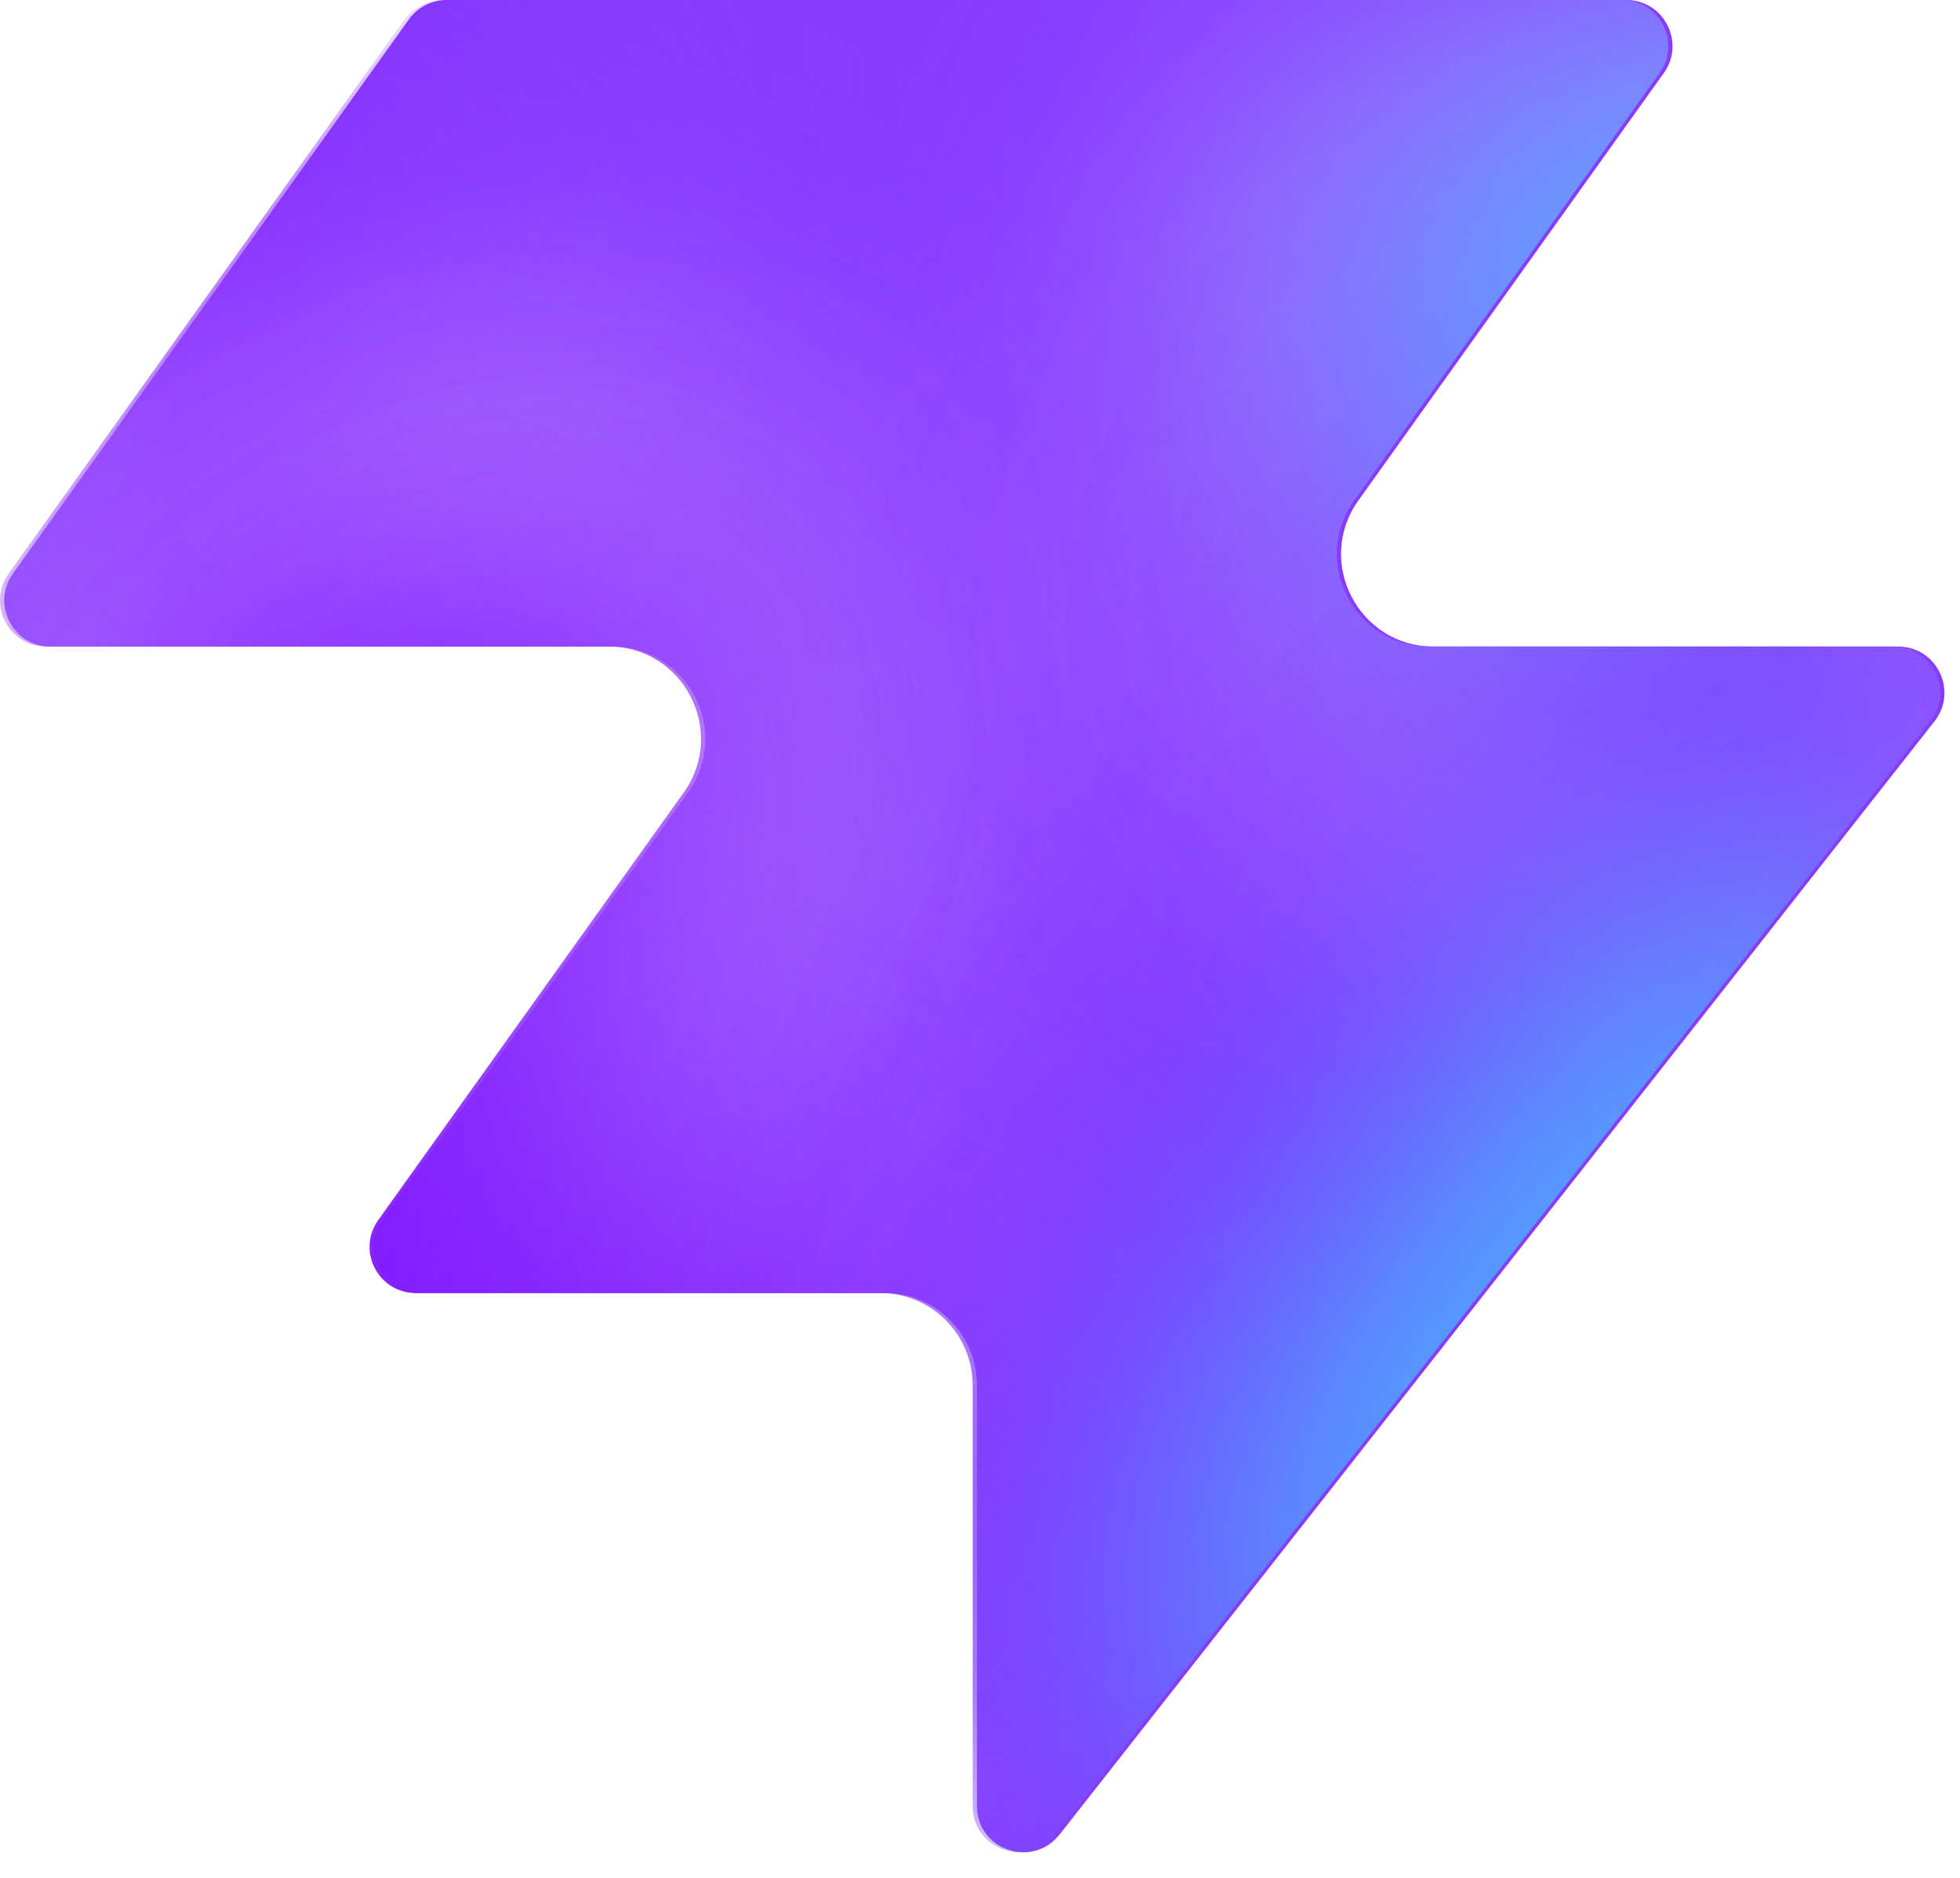
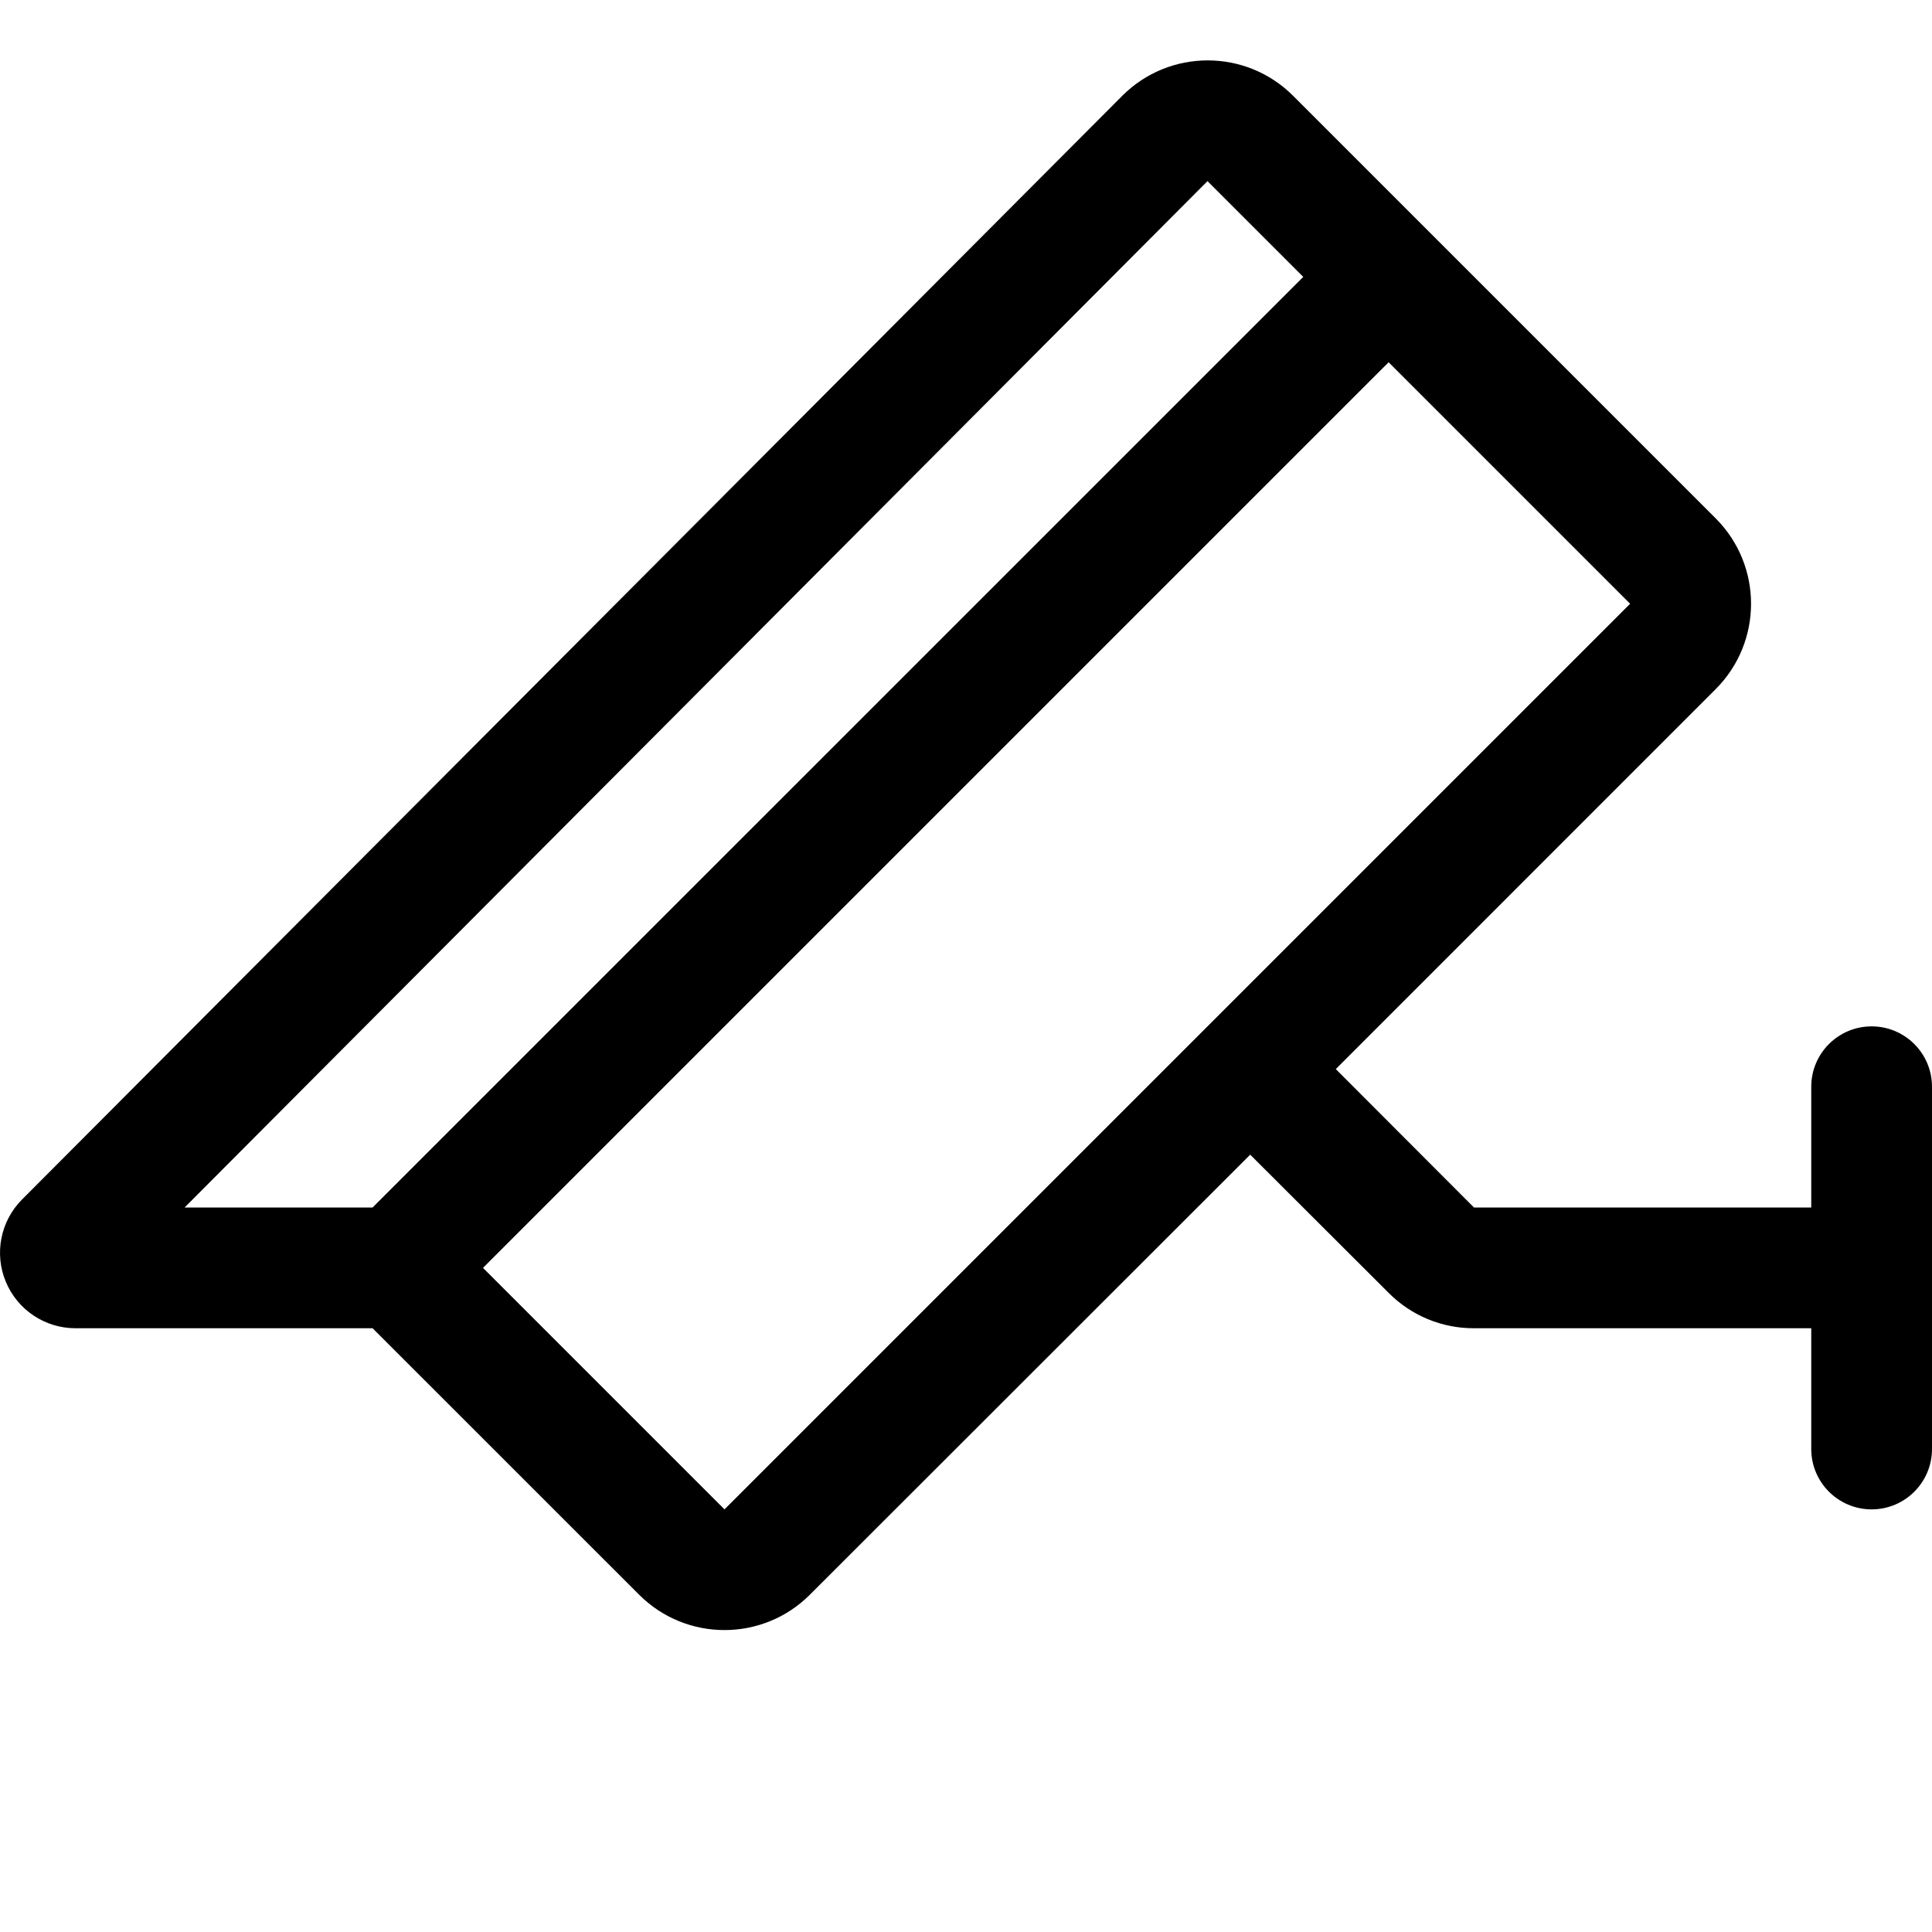
- <svg xmlns="http://www.w3.org/2000/svg" width="48" height="46" fill="none" viewBox="0 0 48 46">
-   <path fill="#863bff" d="M25.946 44.938c-.664.845-2.021.375-2.021-.698V33.937a2.26 2.26 0 0 0-2.262-2.262H10.287c-.92 0-1.456-1.04-.92-1.788l7.48-10.471c1.07-1.497 0-3.578-1.842-3.578H1.237c-.92 0-1.456-1.04-.92-1.788L10.013.474c.214-.297.556-.474.92-.474h28.894c.92 0 1.456 1.04.92 1.788l-7.48 10.471c-1.07 1.498 0 3.579 1.842 3.579h11.377c.943 0 1.473 1.088.89 1.83L25.947 44.94z" style="fill:#863bff;fill:color(display-p3 .525 .23 1);fill-opacity:1" />
-   <mask id="a" width="48" height="46" x="0" y="0" maskUnits="userSpaceOnUse" style="mask-type:alpha">
-     <path fill="#000" d="M25.842 44.938c-.664.844-2.021.375-2.021-.698V33.937a2.26 2.26 0 0 0-2.262-2.262H10.183c-.92 0-1.456-1.04-.92-1.788l7.48-10.471c1.07-1.498 0-3.579-1.842-3.579H1.133c-.92 0-1.456-1.04-.92-1.787L9.91.473c.214-.297.556-.474.92-.474h28.894c.92 0 1.456 1.04.92 1.788l-7.48 10.471c-1.07 1.498 0 3.578 1.842 3.578h11.377c.943 0 1.473 1.088.89 1.832L25.843 44.94z" style="fill:#000;fill-opacity:1" />
-   </mask>
-   <g mask="url(#a)">
-     <g filter="url(#b)">
-       <ellipse cx="5.508" cy="14.704" fill="#ede6ff" rx="5.508" ry="14.704" style="fill:#ede6ff;fill:color(display-p3 .927 .903 1);fill-opacity:1" transform="matrix(.00324 1 1 -.00324 -4.47 31.516)" />
-     </g>
-     <g filter="url(#c)">
-       <ellipse cx="10.399" cy="29.851" fill="#ede6ff" rx="10.399" ry="29.851" style="fill:#ede6ff;fill:color(display-p3 .927 .903 1);fill-opacity:1" transform="matrix(.00324 1 1 -.00324 -39.328 7.883)" />
-     </g>
-     <g filter="url(#d)">
-       <ellipse cx="5.508" cy="30.487" fill="#7e14ff" rx="5.508" ry="30.487" style="fill:#7e14ff;fill:color(display-p3 .492 .077 1);fill-opacity:1" transform="rotate(89.814 -25.913 -14.639)scale(1 -1)" />
-     </g>
-     <g filter="url(#e)">
-       <ellipse cx="5.508" cy="30.599" fill="#7e14ff" rx="5.508" ry="30.599" style="fill:#7e14ff;fill:color(display-p3 .492 .077 1);fill-opacity:1" transform="rotate(89.814 -32.644 -3.334)scale(1 -1)" />
-     </g>
-     <g filter="url(#f)">
-       <ellipse cx="5.508" cy="30.599" fill="#7e14ff" rx="5.508" ry="30.599" style="fill:#7e14ff;fill:color(display-p3 .492 .077 1);fill-opacity:1" transform="matrix(.00324 1 1 -.00324 -34.34 30.47)" />
-     </g>
-     <g filter="url(#g)">
-       <ellipse cx="14.072" cy="22.078" fill="#ede6ff" rx="14.072" ry="22.078" style="fill:#ede6ff;fill:color(display-p3 .927 .903 1);fill-opacity:1" transform="rotate(93.35 24.506 48.493)scale(-1 1)" />
-     </g>
-     <g filter="url(#h)">
-       <ellipse cx="3.47" cy="21.501" fill="#7e14ff" rx="3.47" ry="21.501" style="fill:#7e14ff;fill:color(display-p3 .492 .077 1);fill-opacity:1" transform="rotate(89.009 28.708 47.59)scale(-1 1)" />
-     </g>
-     <g filter="url(#i)">
-       <ellipse cx="3.47" cy="21.501" fill="#7e14ff" rx="3.47" ry="21.501" style="fill:#7e14ff;fill:color(display-p3 .492 .077 1);fill-opacity:1" transform="rotate(89.009 28.708 47.59)scale(-1 1)" />
-     </g>
-     <g filter="url(#j)">
-       <ellipse cx=".387" cy="8.972" fill="#7e14ff" rx="4.407" ry="29.108" style="fill:#7e14ff;fill:color(display-p3 .492 .077 1);fill-opacity:1" transform="rotate(39.51 .387 8.972)" />
-     </g>
-     <g filter="url(#k)">
-       <ellipse cx="47.523" cy="-6.092" fill="#7e14ff" rx="4.407" ry="29.108" style="fill:#7e14ff;fill:color(display-p3 .492 .077 1);fill-opacity:1" transform="rotate(37.892 47.523 -6.092)" />
-     </g>
-     <g filter="url(#l)">
-       <ellipse cx="41.412" cy="6.333" fill="#47bfff" rx="5.971" ry="9.665" style="fill:#47bfff;fill:color(display-p3 .28 .748 1);fill-opacity:1" transform="rotate(37.892 41.412 6.333)" />
-     </g>
-     <g filter="url(#m)">
-       <ellipse cx="-1.879" cy="38.332" fill="#7e14ff" rx="4.407" ry="29.108" style="fill:#7e14ff;fill:color(display-p3 .492 .077 1);fill-opacity:1" transform="rotate(37.892 -1.88 38.332)" />
-     </g>
-     <g filter="url(#n)">
-       <ellipse cx="-1.879" cy="38.332" fill="#7e14ff" rx="4.407" ry="29.108" style="fill:#7e14ff;fill:color(display-p3 .492 .077 1);fill-opacity:1" transform="rotate(37.892 -1.88 38.332)" />
-     </g>
-     <g filter="url(#o)">
-       <ellipse cx="35.651" cy="29.907" fill="#7e14ff" rx="4.407" ry="29.108" style="fill:#7e14ff;fill:color(display-p3 .492 .077 1);fill-opacity:1" transform="rotate(37.892 35.651 29.907)" />
-     </g>
-     <g filter="url(#p)">
-       <ellipse cx="38.418" cy="32.4" fill="#47bfff" rx="5.971" ry="15.297" style="fill:#47bfff;fill:color(display-p3 .28 .748 1);fill-opacity:1" transform="rotate(37.892 38.418 32.4)" />
-     </g>
-   </g>
-   <defs>
-     <filter id="b" width="60.045" height="41.654" x="-19.77" y="16.149" color-interpolation-filters="sRGB" filterUnits="userSpaceOnUse">
-       <feFlood flood-opacity="0" result="BackgroundImageFix" />
-       <feBlend in="SourceGraphic" in2="BackgroundImageFix" result="shape" />
-       <feGaussianBlur result="effect1_foregroundBlur_2002_17158" stdDeviation="7.659" />
-     </filter>
-     <filter id="c" width="90.34" height="51.437" x="-54.613" y="-7.533" color-interpolation-filters="sRGB" filterUnits="userSpaceOnUse">
-       <feFlood flood-opacity="0" result="BackgroundImageFix" />
-       <feBlend in="SourceGraphic" in2="BackgroundImageFix" result="shape" />
-       <feGaussianBlur result="effect1_foregroundBlur_2002_17158" stdDeviation="7.659" />
-     </filter>
-     <filter id="d" width="79.355" height="29.4" x="-49.64" y="2.03" color-interpolation-filters="sRGB" filterUnits="userSpaceOnUse">
-       <feFlood flood-opacity="0" result="BackgroundImageFix" />
-       <feBlend in="SourceGraphic" in2="BackgroundImageFix" result="shape" />
-       <feGaussianBlur result="effect1_foregroundBlur_2002_17158" stdDeviation="4.596" />
-     </filter>
-     <filter id="e" width="79.579" height="29.4" x="-45.045" y="20.029" color-interpolation-filters="sRGB" filterUnits="userSpaceOnUse">
-       <feFlood flood-opacity="0" result="BackgroundImageFix" />
-       <feBlend in="SourceGraphic" in2="BackgroundImageFix" result="shape" />
-       <feGaussianBlur result="effect1_foregroundBlur_2002_17158" stdDeviation="4.596" />
-     </filter>
-     <filter id="f" width="79.579" height="29.4" x="-43.513" y="21.178" color-interpolation-filters="sRGB" filterUnits="userSpaceOnUse">
-       <feFlood flood-opacity="0" result="BackgroundImageFix" />
-       <feBlend in="SourceGraphic" in2="BackgroundImageFix" result="shape" />
-       <feGaussianBlur result="effect1_foregroundBlur_2002_17158" stdDeviation="4.596" />
-     </filter>
-     <filter id="g" width="74.749" height="58.852" x="15.756" y="-17.901" color-interpolation-filters="sRGB" filterUnits="userSpaceOnUse">
-       <feFlood flood-opacity="0" result="BackgroundImageFix" />
-       <feBlend in="SourceGraphic" in2="BackgroundImageFix" result="shape" />
-       <feGaussianBlur result="effect1_foregroundBlur_2002_17158" stdDeviation="7.659" />
-     </filter>
-     <filter id="h" width="61.377" height="25.362" x="23.548" y="2.284" color-interpolation-filters="sRGB" filterUnits="userSpaceOnUse">
-       <feFlood flood-opacity="0" result="BackgroundImageFix" />
-       <feBlend in="SourceGraphic" in2="BackgroundImageFix" result="shape" />
-       <feGaussianBlur result="effect1_foregroundBlur_2002_17158" stdDeviation="4.596" />
-     </filter>
-     <filter id="i" width="61.377" height="25.362" x="23.548" y="2.284" color-interpolation-filters="sRGB" filterUnits="userSpaceOnUse">
-       <feFlood flood-opacity="0" result="BackgroundImageFix" />
-       <feBlend in="SourceGraphic" in2="BackgroundImageFix" result="shape" />
-       <feGaussianBlur result="effect1_foregroundBlur_2002_17158" stdDeviation="4.596" />
-     </filter>
-     <filter id="j" width="56.045" height="63.649" x="-27.636" y="-22.853" color-interpolation-filters="sRGB" filterUnits="userSpaceOnUse">
-       <feFlood flood-opacity="0" result="BackgroundImageFix" />
-       <feBlend in="SourceGraphic" in2="BackgroundImageFix" result="shape" />
-       <feGaussianBlur result="effect1_foregroundBlur_2002_17158" stdDeviation="4.596" />
-     </filter>
-     <filter id="k" width="54.814" height="64.646" x="20.116" y="-38.415" color-interpolation-filters="sRGB" filterUnits="userSpaceOnUse">
-       <feFlood flood-opacity="0" result="BackgroundImageFix" />
-       <feBlend in="SourceGraphic" in2="BackgroundImageFix" result="shape" />
-       <feGaussianBlur result="effect1_foregroundBlur_2002_17158" stdDeviation="4.596" />
-     </filter>
-     <filter id="l" width="33.541" height="35.313" x="24.641" y="-11.323" color-interpolation-filters="sRGB" filterUnits="userSpaceOnUse">
-       <feFlood flood-opacity="0" result="BackgroundImageFix" />
-       <feBlend in="SourceGraphic" in2="BackgroundImageFix" result="shape" />
-       <feGaussianBlur result="effect1_foregroundBlur_2002_17158" stdDeviation="4.596" />
-     </filter>
-     <filter id="m" width="54.814" height="64.646" x="-29.286" y="6.009" color-interpolation-filters="sRGB" filterUnits="userSpaceOnUse">
-       <feFlood flood-opacity="0" result="BackgroundImageFix" />
-       <feBlend in="SourceGraphic" in2="BackgroundImageFix" result="shape" />
-       <feGaussianBlur result="effect1_foregroundBlur_2002_17158" stdDeviation="4.596" />
-     </filter>
-     <filter id="n" width="54.814" height="64.646" x="-29.286" y="6.009" color-interpolation-filters="sRGB" filterUnits="userSpaceOnUse">
-       <feFlood flood-opacity="0" result="BackgroundImageFix" />
-       <feBlend in="SourceGraphic" in2="BackgroundImageFix" result="shape" />
-       <feGaussianBlur result="effect1_foregroundBlur_2002_17158" stdDeviation="4.596" />
-     </filter>
-     <filter id="o" width="54.814" height="64.646" x="8.244" y="-2.416" color-interpolation-filters="sRGB" filterUnits="userSpaceOnUse">
-       <feFlood flood-opacity="0" result="BackgroundImageFix" />
-       <feBlend in="SourceGraphic" in2="BackgroundImageFix" result="shape" />
-       <feGaussianBlur result="effect1_foregroundBlur_2002_17158" stdDeviation="4.596" />
-     </filter>
-     <filter id="p" width="39.409" height="43.623" x="18.713" y="10.588" color-interpolation-filters="sRGB" filterUnits="userSpaceOnUse">
-       <feFlood flood-opacity="0" result="BackgroundImageFix" />
-       <feBlend in="SourceGraphic" in2="BackgroundImageFix" result="shape" />
-       <feGaussianBlur result="effect1_foregroundBlur_2002_17158" stdDeviation="4.596" />
-     </filter>
-   </defs>
+ <svg xmlns="http://www.w3.org/2000/svg" width="32" height="32" fill="#000000" viewBox="0 0 256 256">
+   <path d="M248,136a8,8,0,0,0-8,8v16H195.31L177,141.66l50.34-50.35a16,16,0,0,0,0-22.62l-56-56a16,16,0,0,0-22.63,0L2.92,158.94A10,10,0,0,0,10,176H49.37l35.32,35.31a16,16,0,0,0,22.62,0L165.66,153,184,171.31A15.86,15.86,0,0,0,195.31,176H240v16a8,8,0,0,0,16,0V144A8,8,0,0,0,248,136ZM160,24l12.69,12.69L49.37,160H24.46ZM96,200,64,168,184,48l32,32Z" />
</svg>
